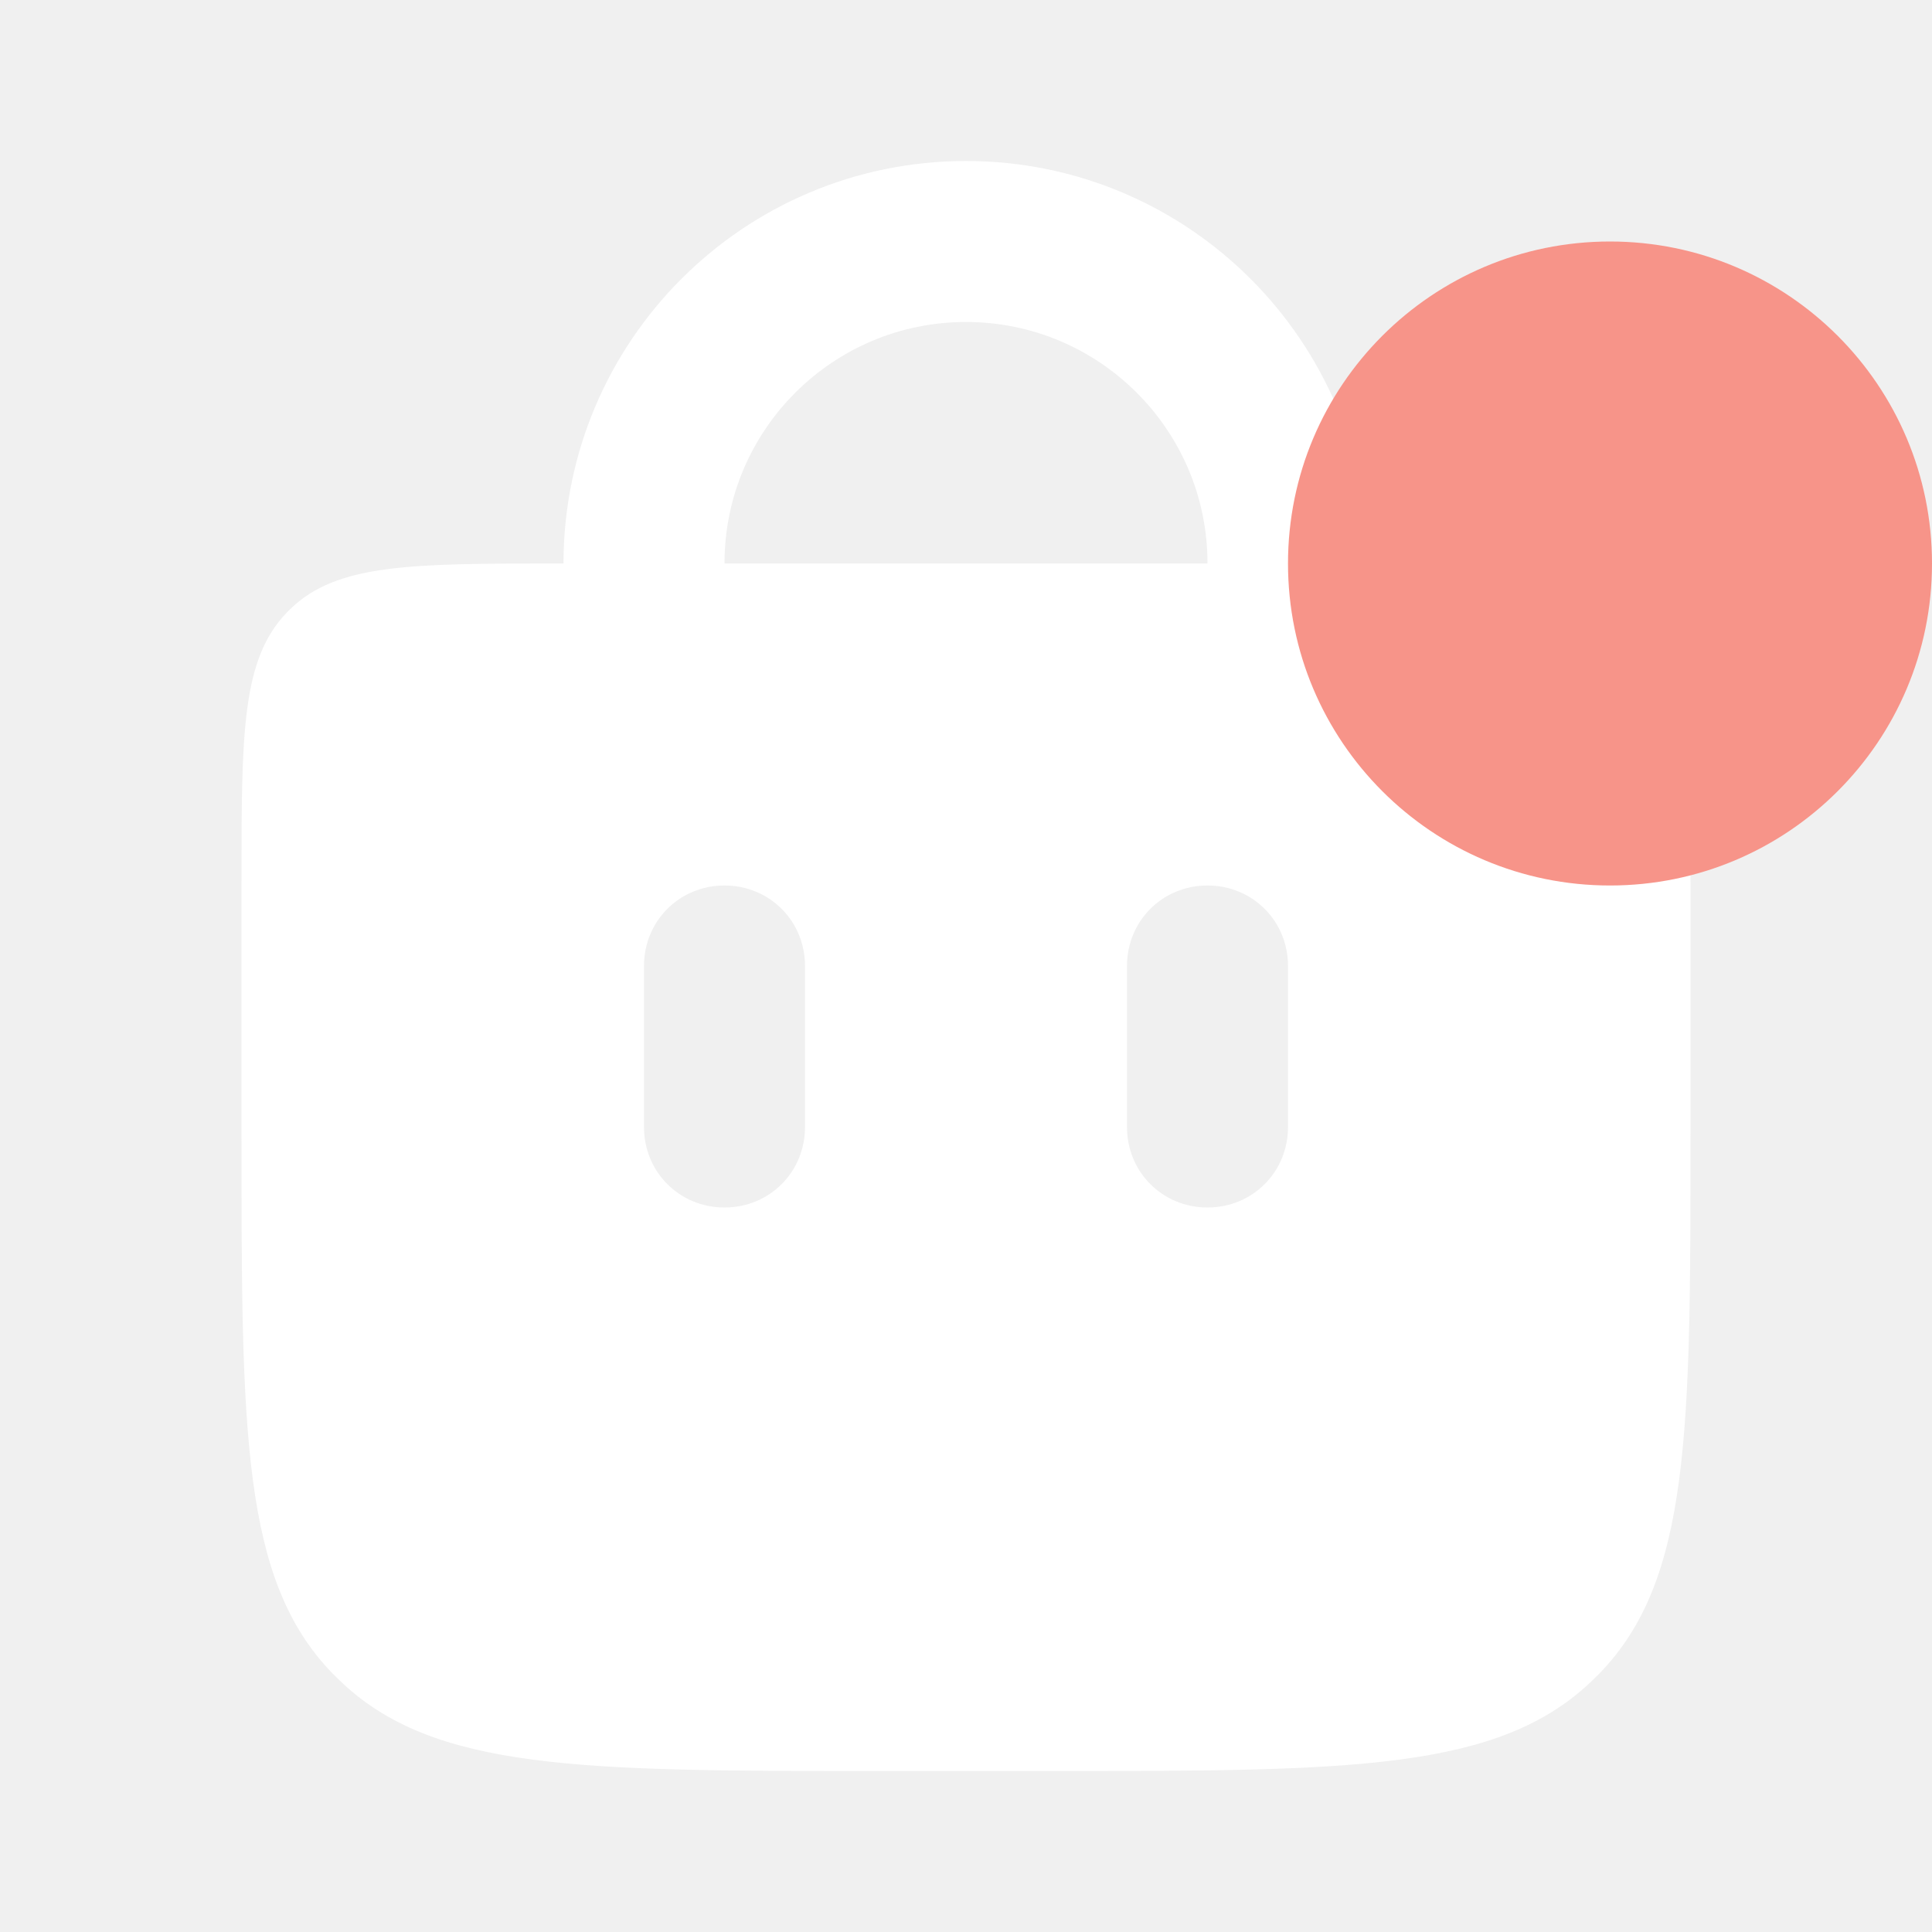
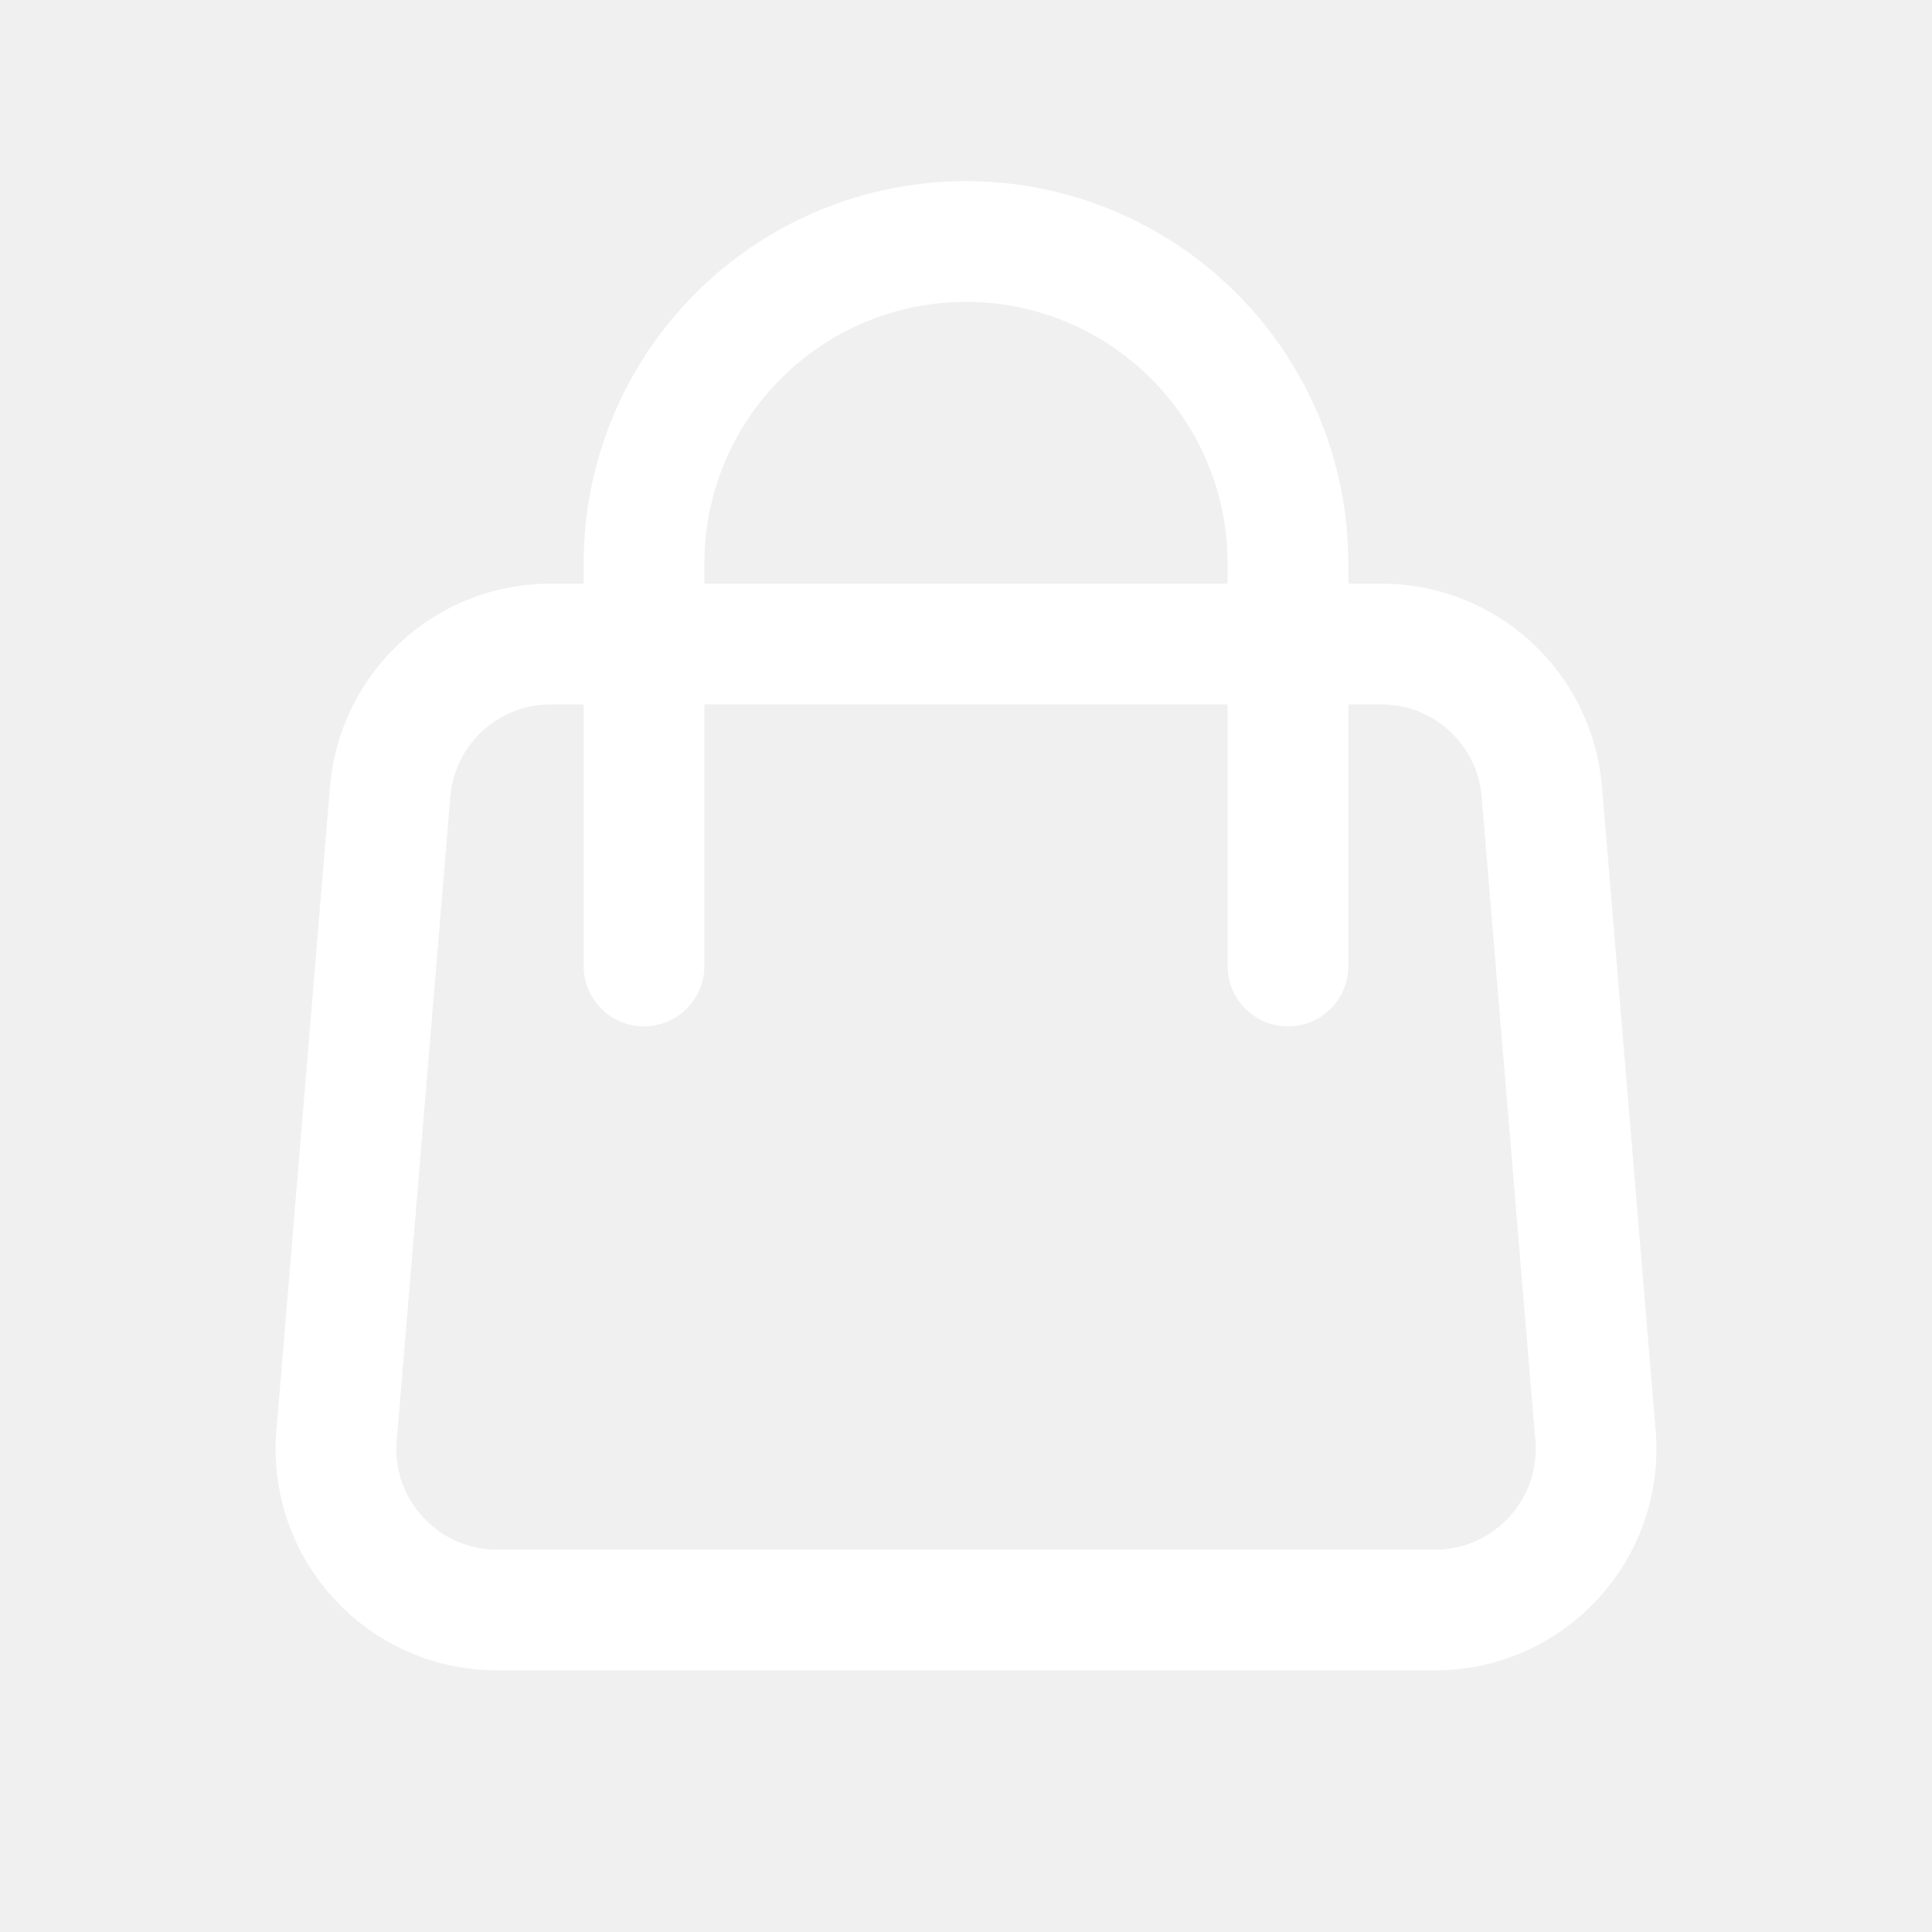
- <svg xmlns="http://www.w3.org/2000/svg" width="24" height="24" viewBox="0 0 24 24" fill="none">
-   <defs />
-   <path id="Vector 9" d="M8 8L8 7C8 4.791 9.791 3 12 3C14.209 3 16 4.791 16 7L16 8" stroke="#FFFFFF" stroke-opacity="1" stroke-width="2" stroke-linecap="round" />
-   <path id="Subtract" d="M6.96 7L17.04 7C18.887 7 19.81 7 20.392 7.564C20.407 7.578 20.422 7.593 20.436 7.608C21 8.19 21 9.113 21 10.96L21 14.08C21 17.773 21 19.62 19.873 20.784C19.843 20.814 19.814 20.843 19.784 20.872C18.62 22 16.773 22 13.08 22L10.92 22C7.227 22 5.38 22 4.216 20.872C4.186 20.843 4.157 20.814 4.127 20.784C3 19.62 3 17.773 3 14.08L3 10.96C3 9.113 3 8.19 3.564 7.608C3.578 7.593 3.593 7.578 3.608 7.564C4.19 7 5.113 7 6.96 7ZM9 11C8.44 11 8 11.44 8 12L8 14C8 14.56 8.44 15 9 15C9.56 15 10 14.56 10 14L10 12C10 11.44 9.56 11 9 11ZM15 11C14.44 11 14 11.44 14 12L14 14C14 14.56 14.44 15 15 15C15.56 15 16 14.56 16 14L16 12C16 11.44 15.56 11 15 11Z" clip-rule="evenodd" fill="#FFFFFF" fill-opacity="1" fill-rule="evenodd" />
-   <circle id="Ellipse 74" cx="20" cy="7" r="4" fill="#F79489" fill-opacity="1" />
+ <svg xmlns="http://www.w3.org/2000/svg" width="800px" height="800px" viewBox="0 0 24 24" fill="none">
+   <path d="M16 8H17.16C18.2 8 19.066 8.797 19.153 9.834L19.82 17.834C19.917 19 18.997 20 17.826 20H6.174C5.004 20 4.083 19 4.181 17.834L4.847 9.834C4.934 8.797 5.8 8 6.84 8H8M16 8H8M16 8L16 7C16 5.939 15.579 4.922 14.828 4.172C14.078 3.421 13.061 3 12 3C10.939 3 9.922 3.421 9.172 4.172C8.421 4.922 8 5.939 8 7L8 8M16 8L16 12M8 8L8 12" stroke="#fff" stroke-width="1.5" stroke-linecap="round" stroke-linejoin="round" />
</svg>
